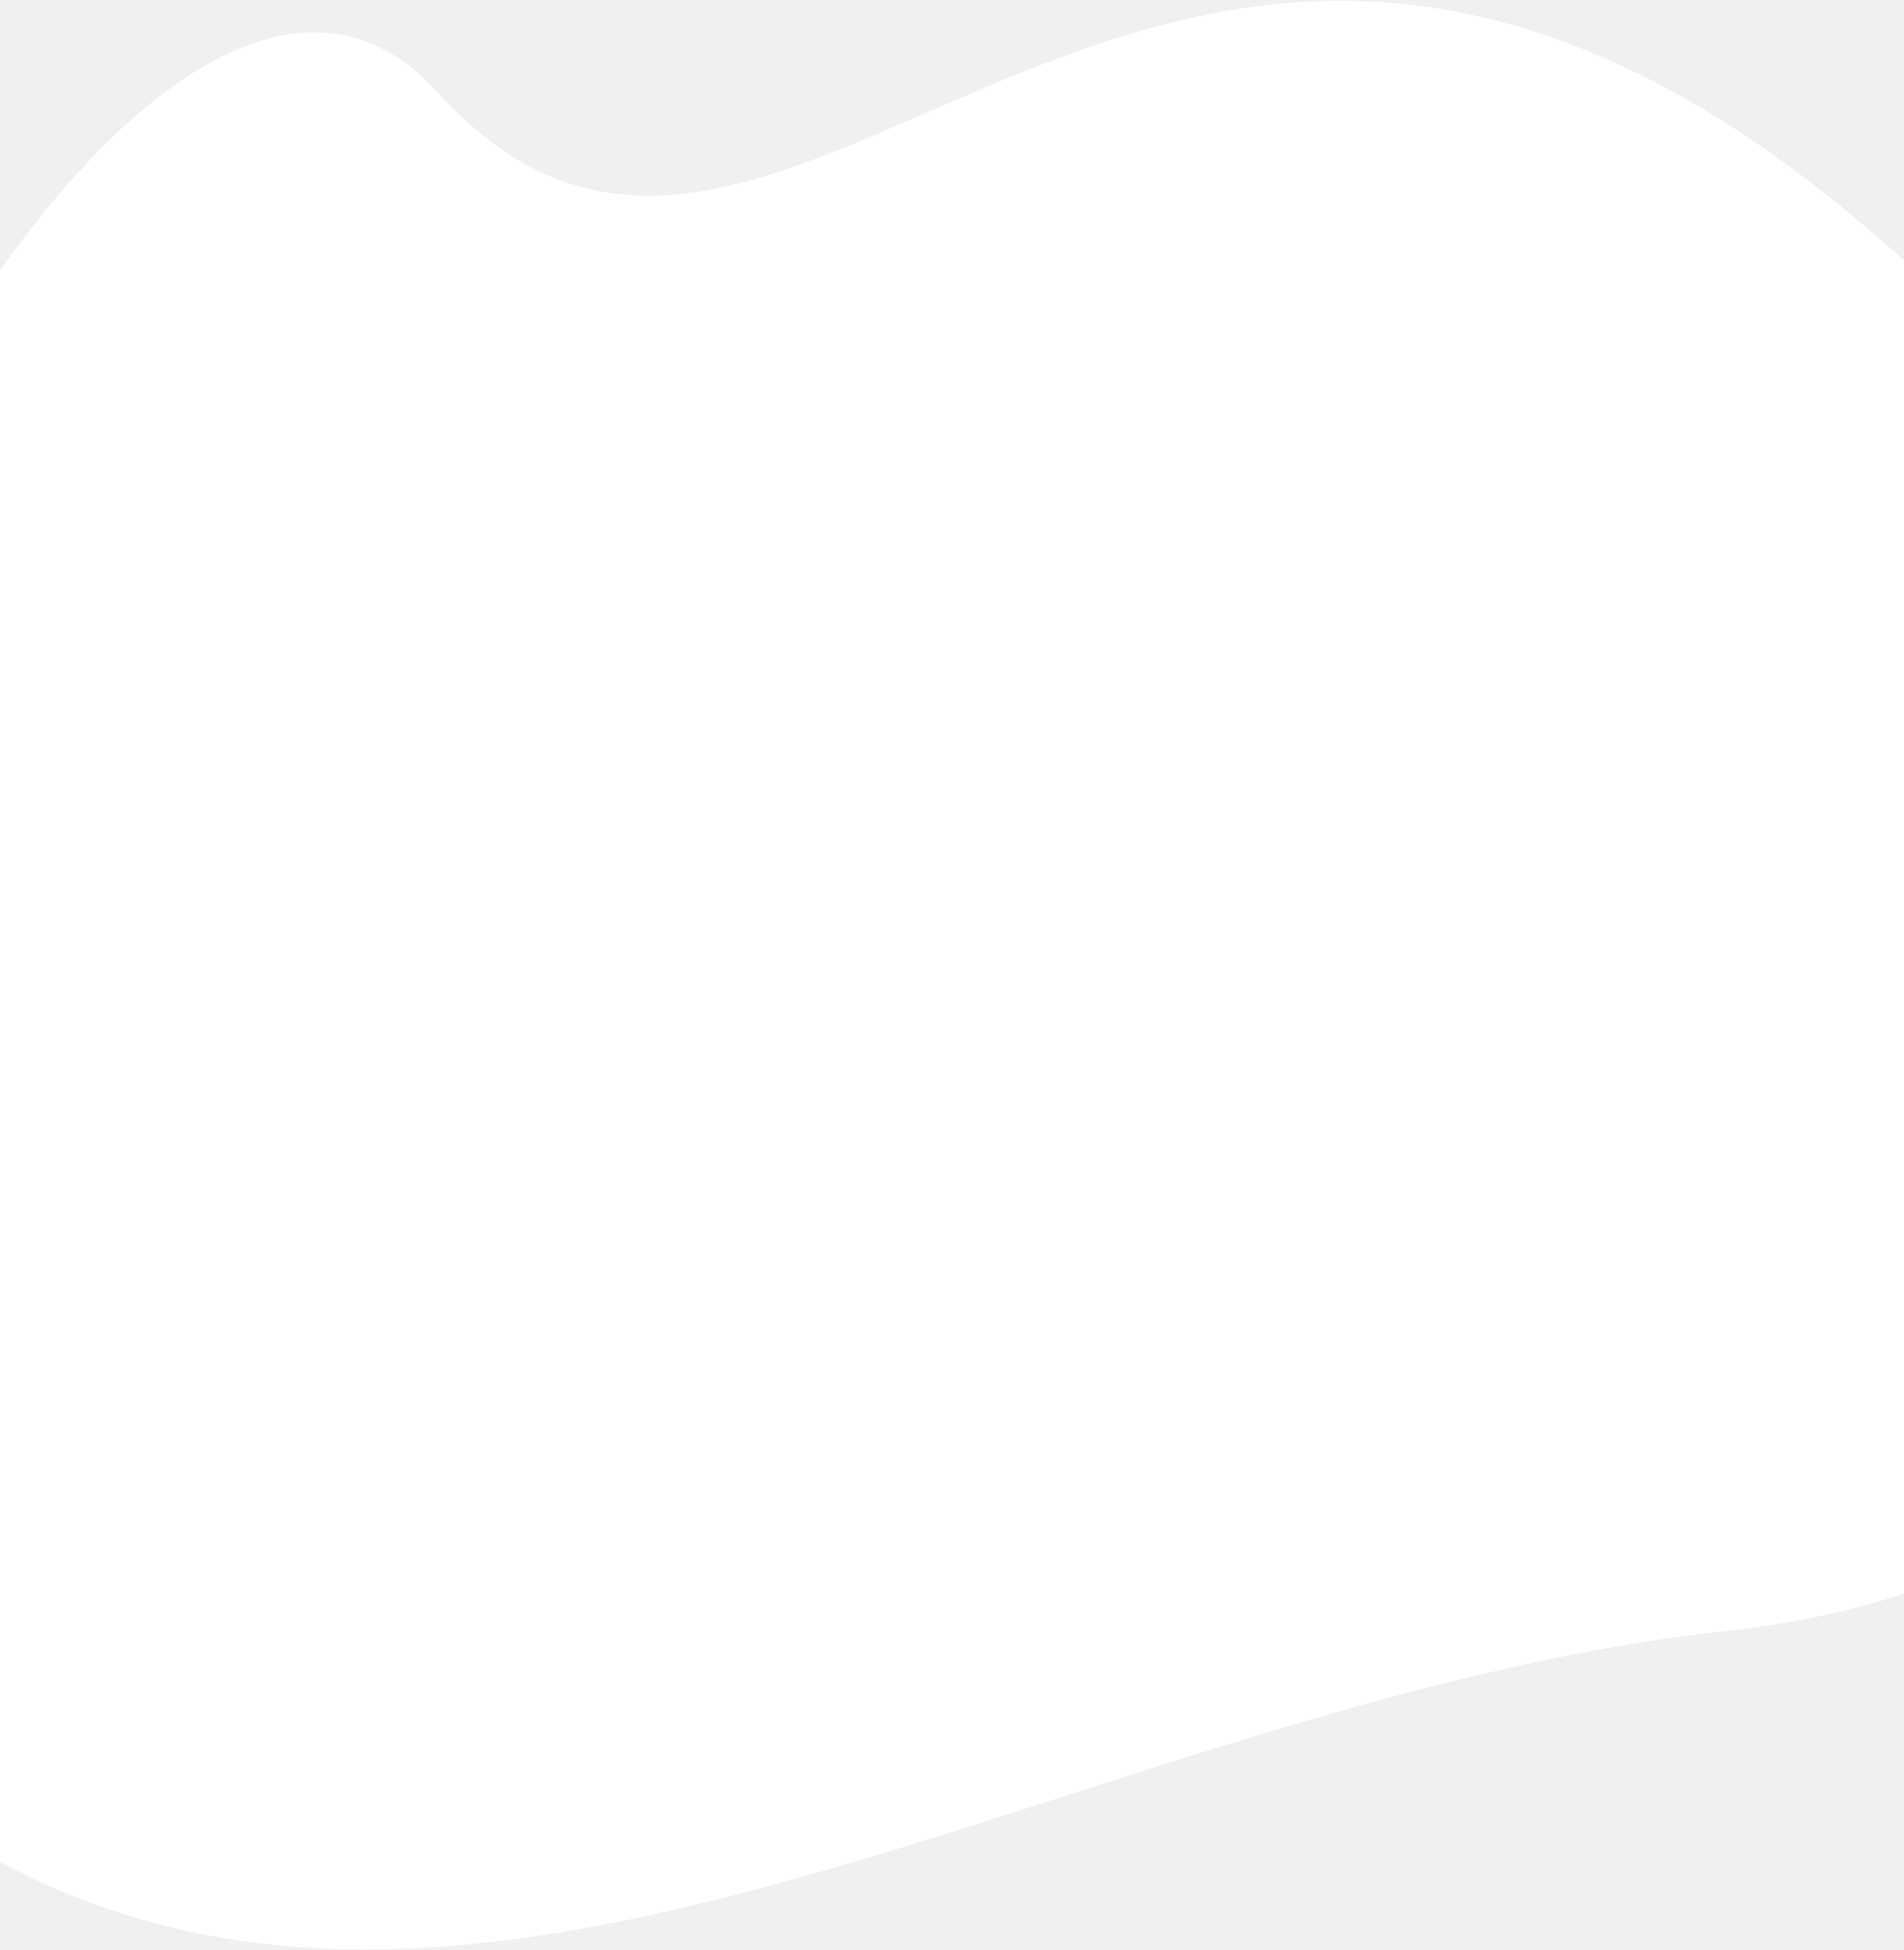
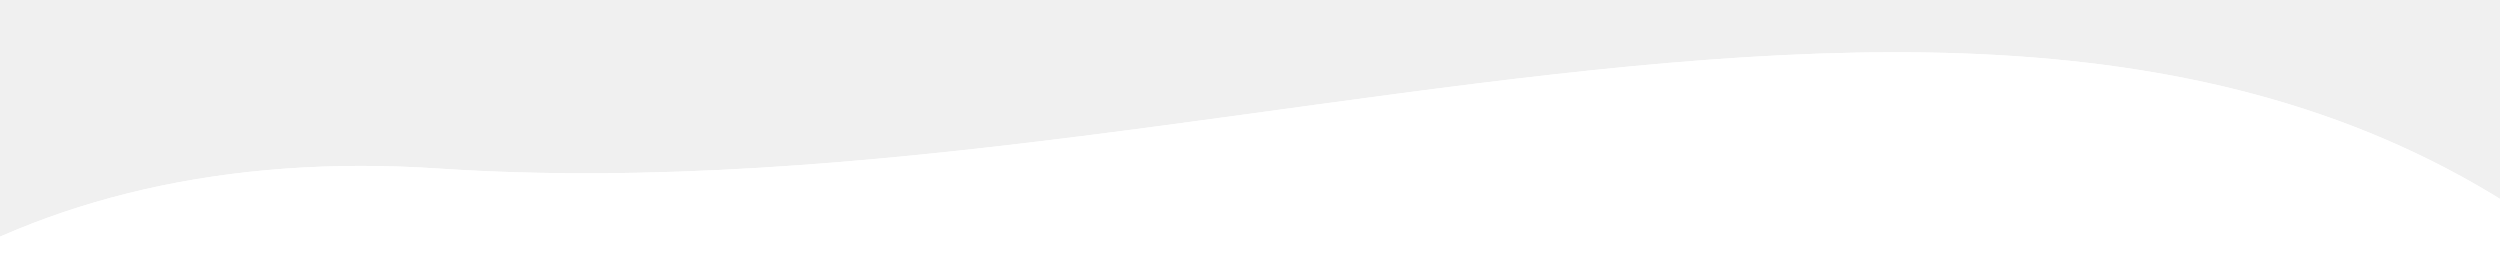
- <svg xmlns="http://www.w3.org/2000/svg" width="1440" height="1475" viewBox="0 0 1440 1475" fill="none">
-   <path d="M330.223 69.244C594.232 360.496 865.212 -281.592 1400.72 162.929C1936.23 607.447 1828.52 1176.99 1307.09 1233.43C785.664 1289.88 286.814 1680.44 -110.685 1330.27C-508.18 980.103 67.597 -220.367 330.223 69.244Z" fill="white" />
-   <path d="M330.223 69.244C594.232 360.496 865.212 -281.592 1400.72 162.929C1936.23 607.447 1828.52 1176.99 1307.09 1233.43C785.664 1289.88 286.814 1680.44 -110.685 1330.27C-508.18 980.103 67.597 -220.367 330.223 69.244Z" fill="white" />
+ <svg xmlns="http://www.w3.org/2000/svg" width="1439" height="160" viewBox="0 0 1439 160" fill="none">
+   <mask id="mask0_3_2" style="mask-type:alpha" maskUnits="userSpaceOnUse" x="0" y="0" width="1439" height="160">
+     <rect width="1439" height="160" fill="#C4C4C4" />
+   </mask>
+   <g mask="url(#mask0_3_2)">
+     <path d="M964.523 1330.55C768.24 1018.76 413.539 1567.36 -8.412 1069.91C-430.367 572.471 -238.195 64.277 252.334 97.006C742.864 129.735 1266.96 -149.62 1576.87 238.278C1886.79 626.177 1159.8 1640.61 964.523 1330.55Z" fill="white" />
+     <path d="M964.523 1330.55C768.24 1018.76 413.539 1567.36 -8.412 1069.91C-430.367 572.471 -238.195 64.277 252.334 97.006C742.864 129.735 1266.96 -149.62 1576.87 238.278C1886.79 626.177 1159.8 1640.61 964.523 1330.55Z" fill="white" />
+   </g>
</svg>
